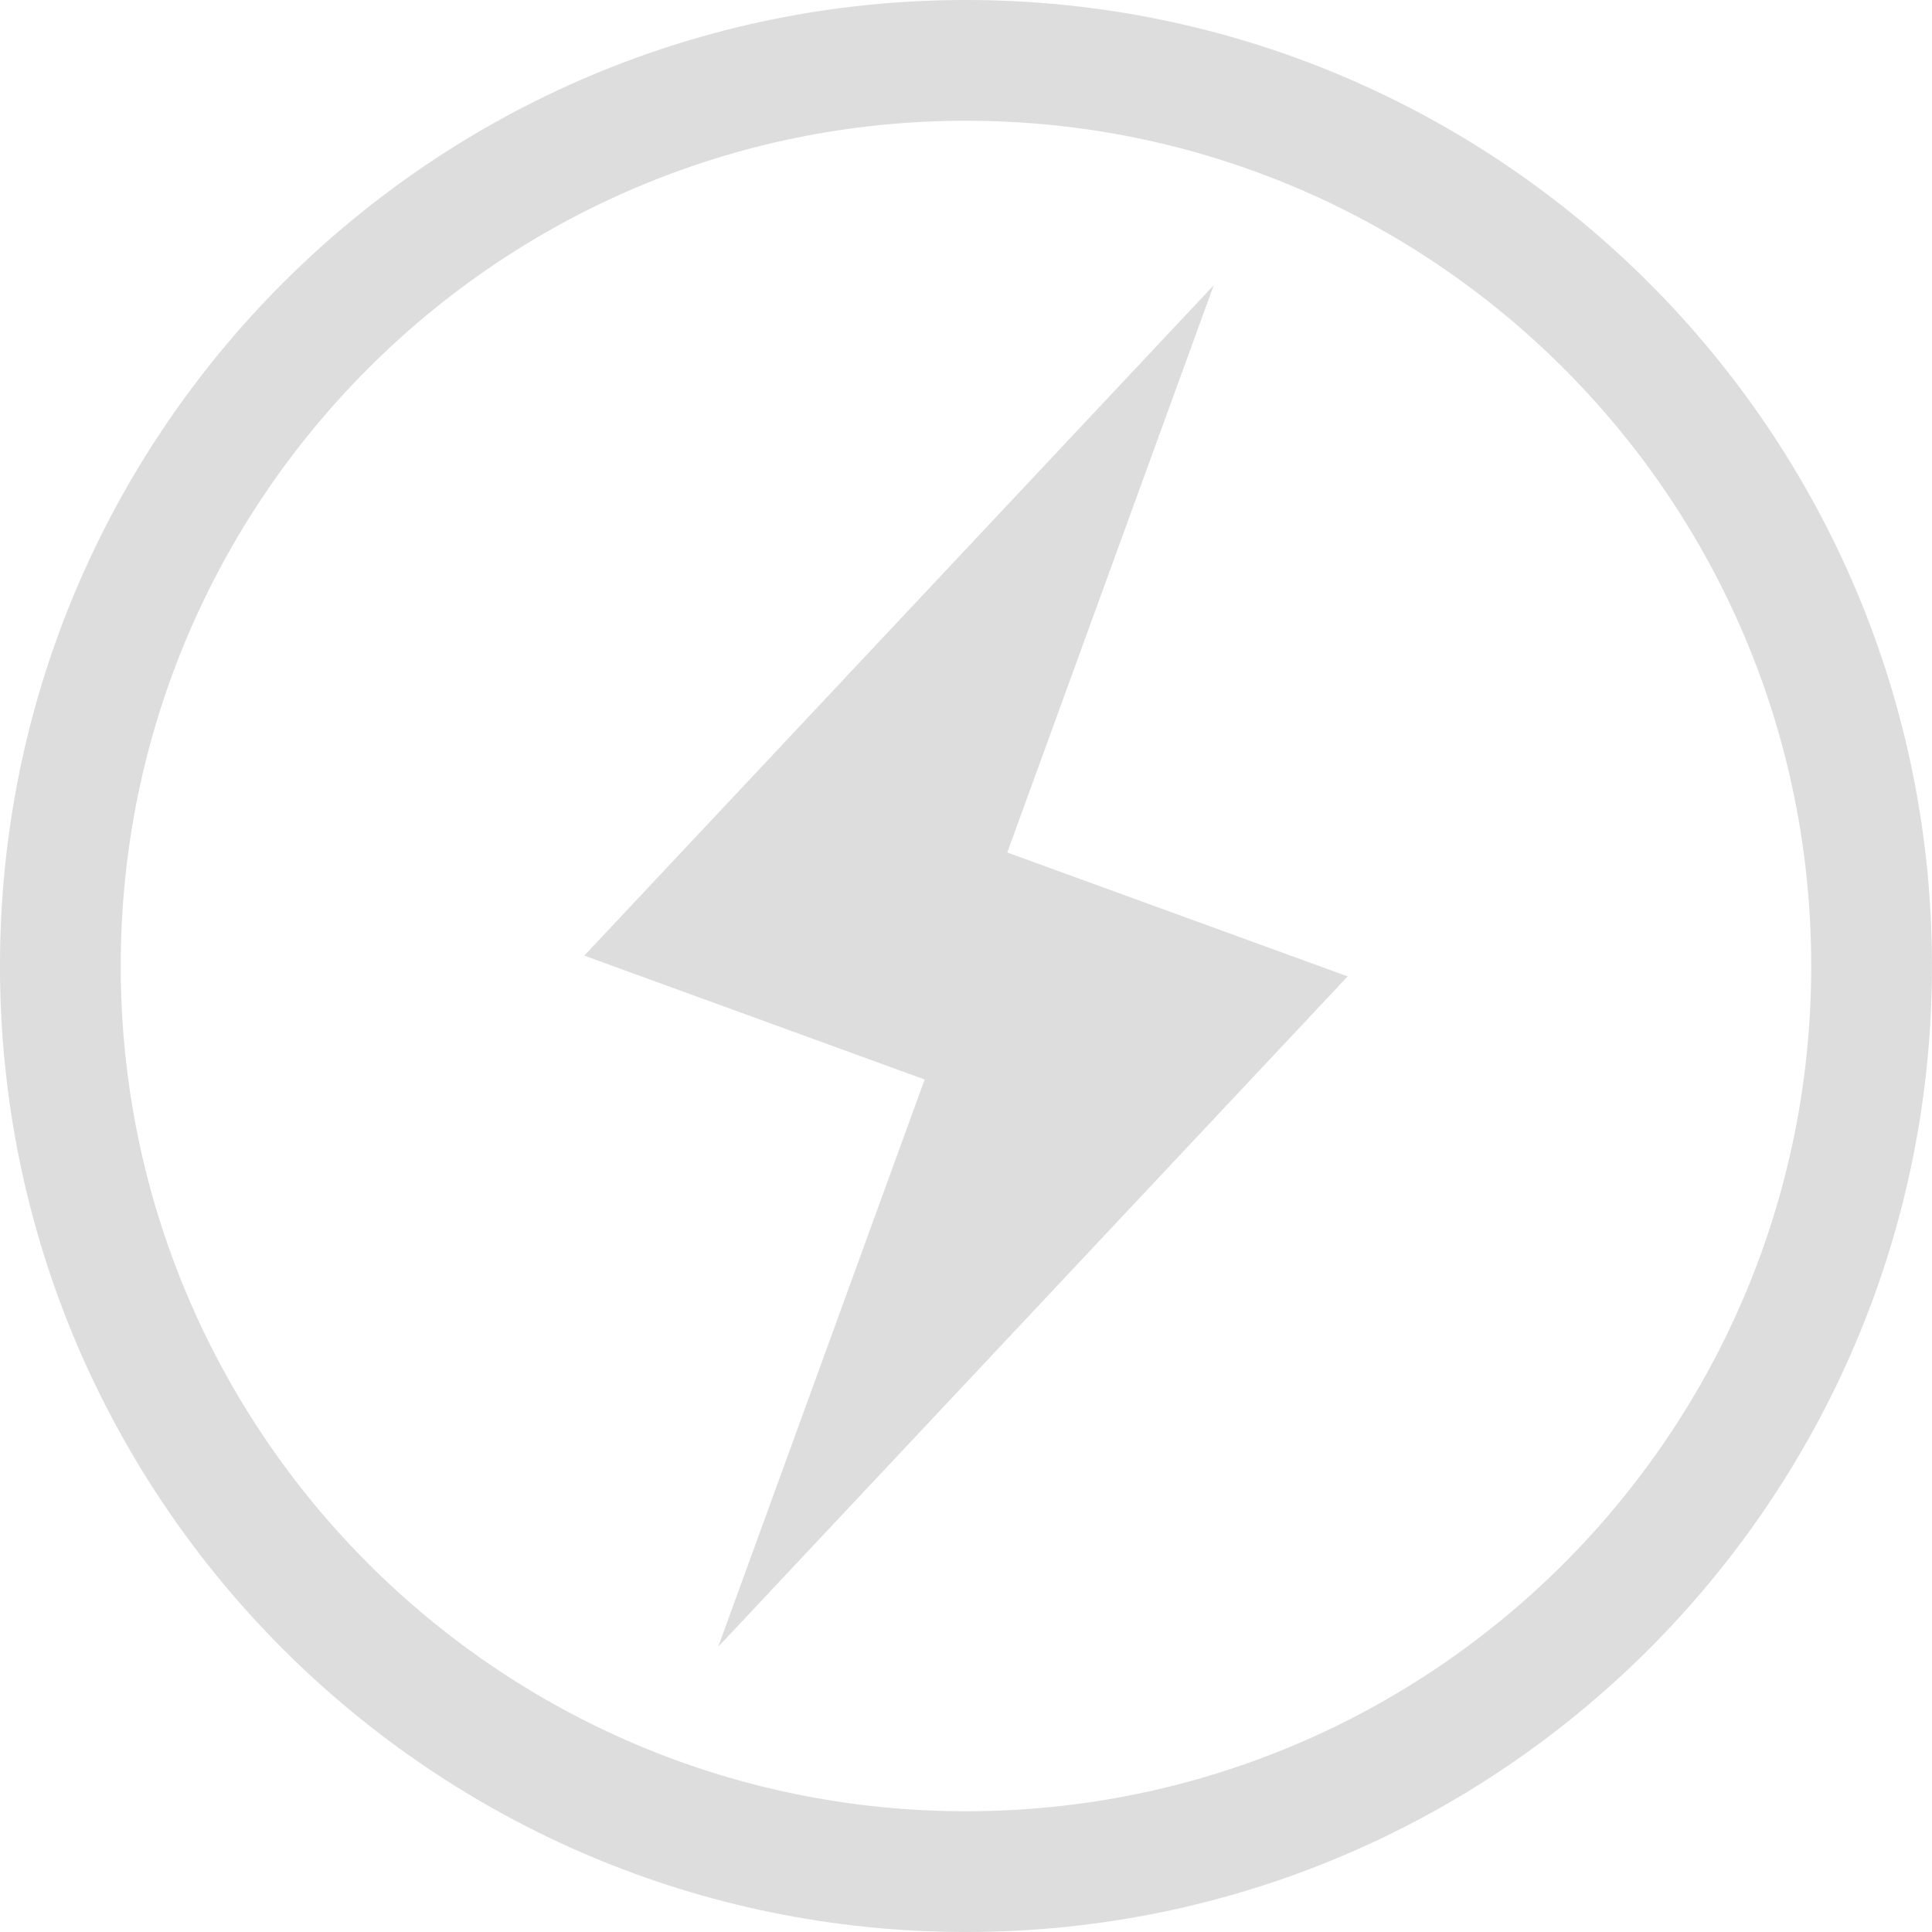
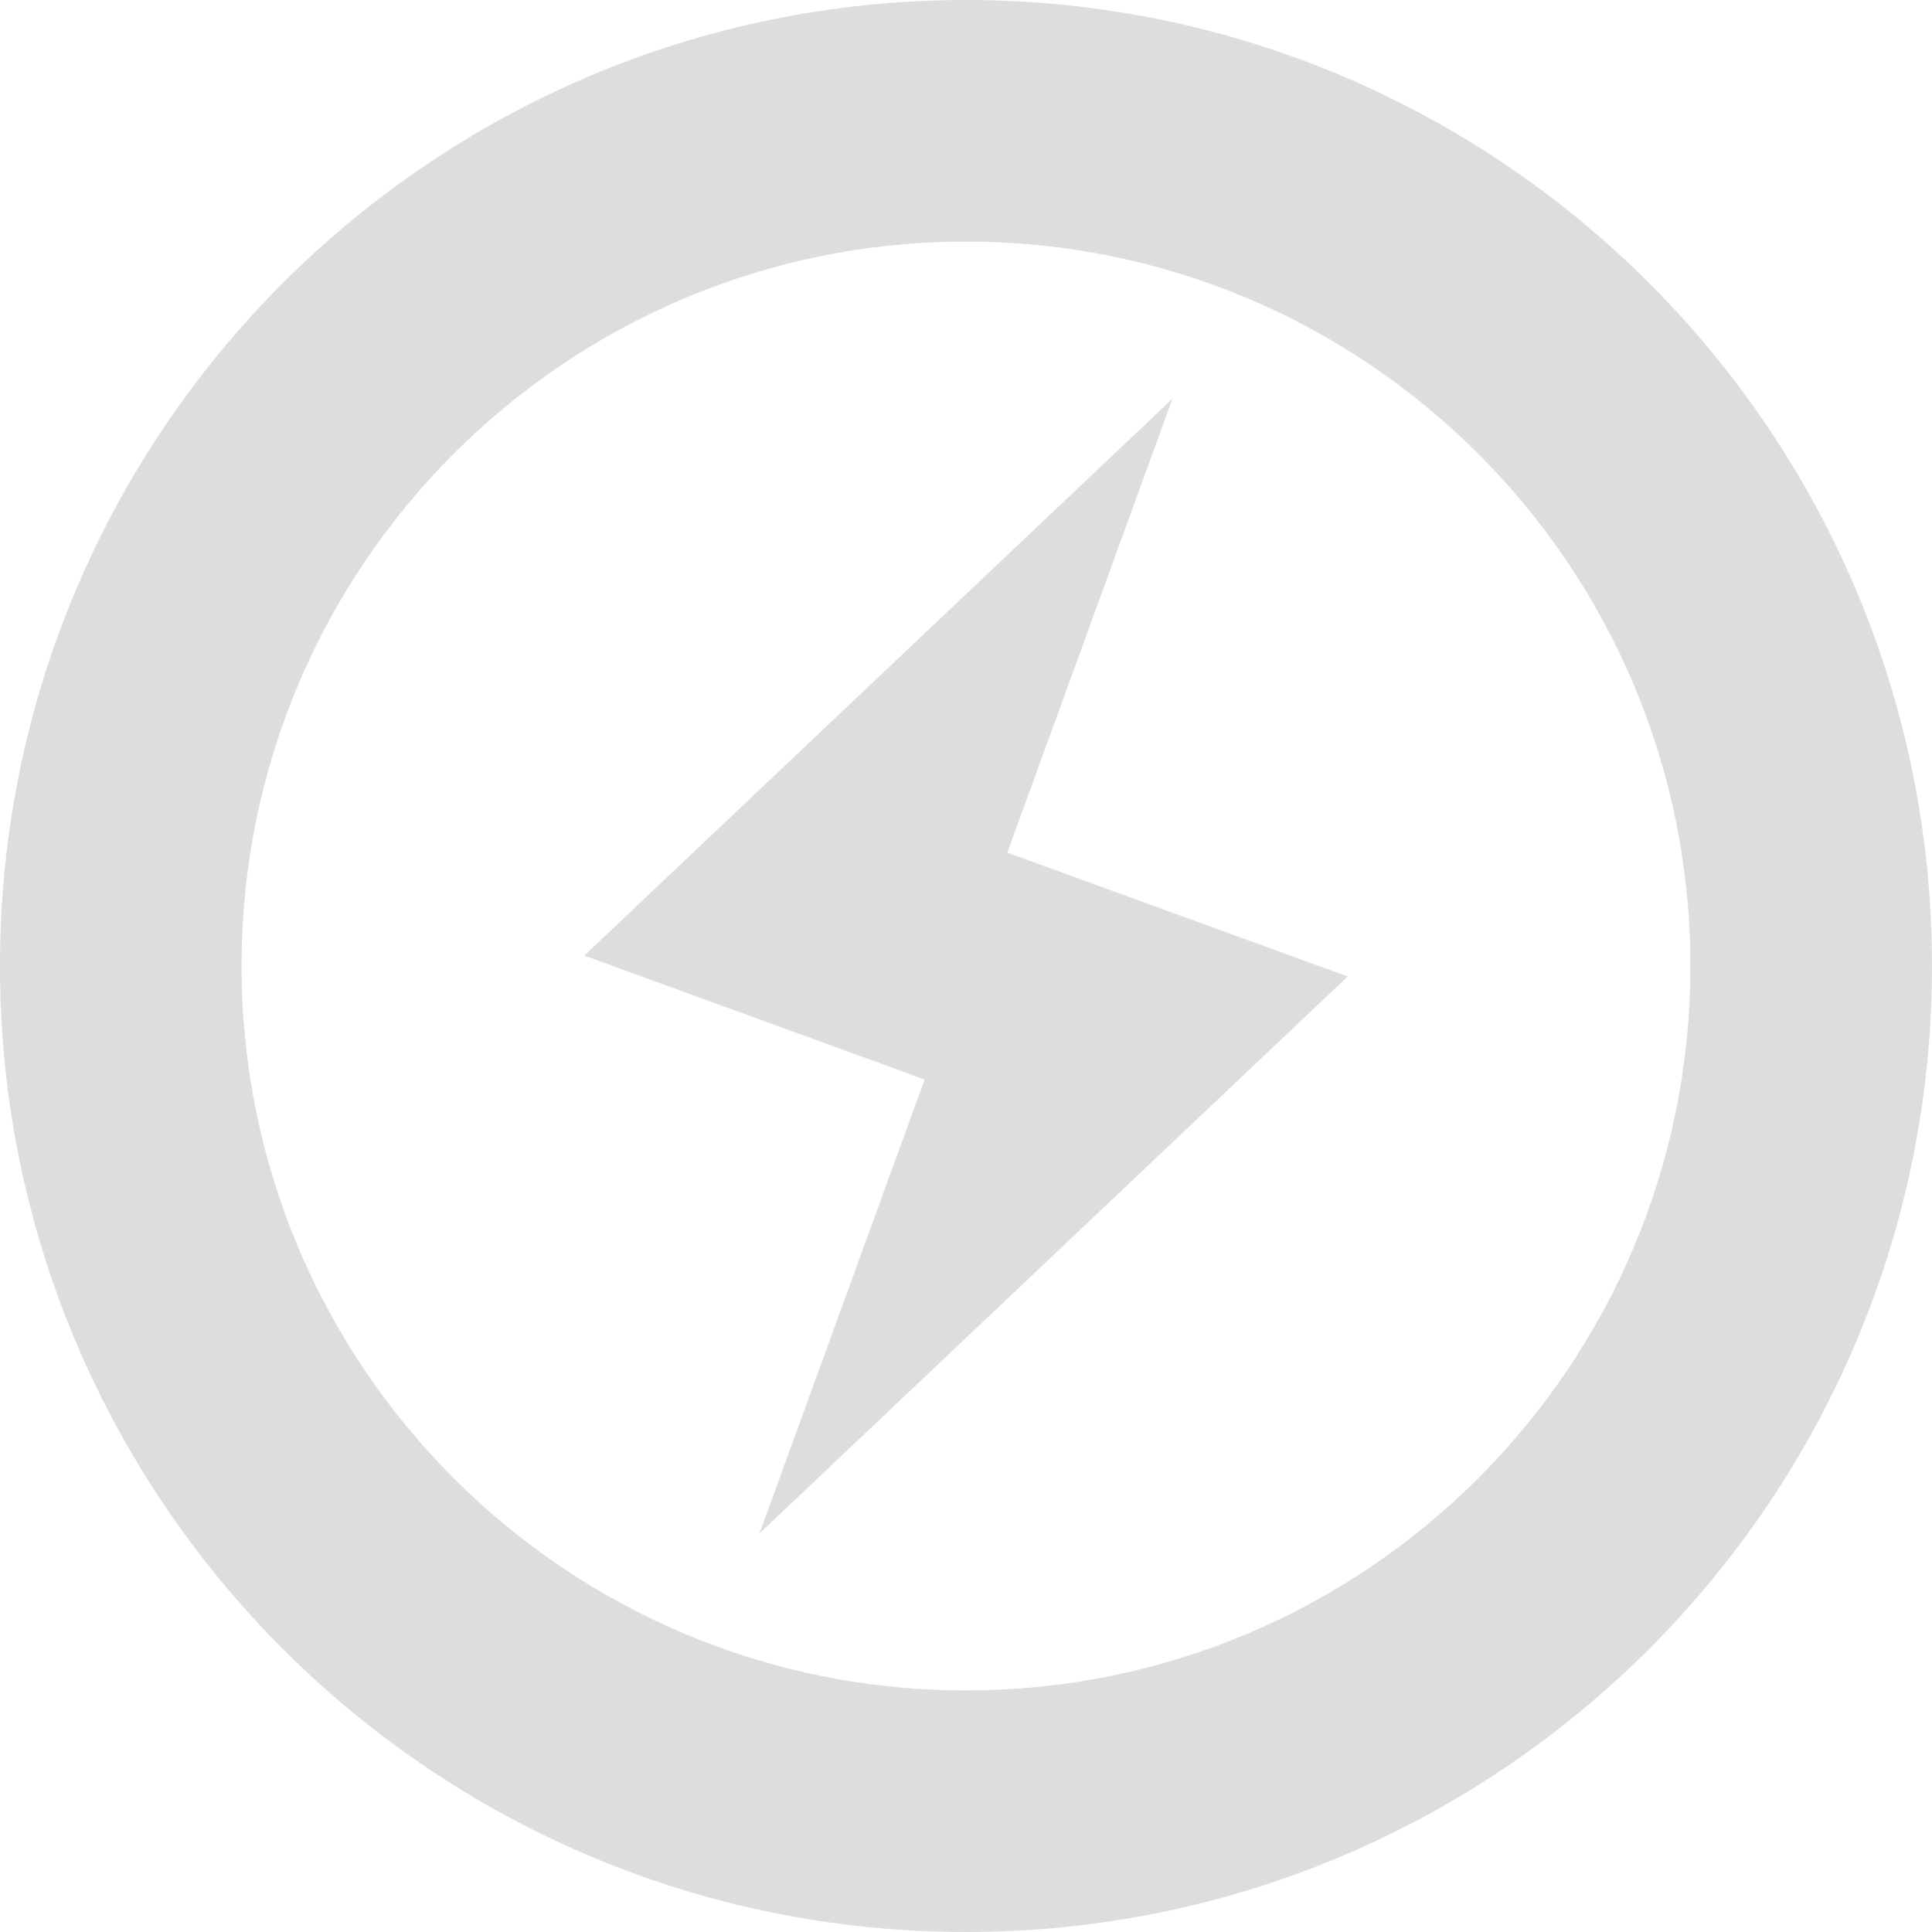
<svg xmlns="http://www.w3.org/2000/svg" xmlns:ns1="http://www.openswatchbook.org/uri/2009/osb" xmlns:xlink="http://www.w3.org/1999/xlink" height="16" id="svg7384" style="enable-background:new" version="1.1" width="16">
  <defs id="defs7386">
    <linearGradient id="linearGradient5606" ns1:paint="solid">
      <stop id="stop5608" offset="0" style="stop-color:#000000;stop-opacity:1;" />
    </linearGradient>
    <filter color-interpolation-filters="sRGB" id="filter7554">
      <feBlend id="feBlend7556" in2="BackgroundImage" mode="darken" />
    </filter>
    <linearGradient gradientTransform="matrix(0.08112299,0,0,0.07855526,540.8143,254.8467)" gradientUnits="userSpaceOnUse" xlink:href="#linearGradient3785" id="linearGradient3189" x1="365.512" x2="365.978" y1="408.397" y2="520.171" />
    <linearGradient id="linearGradient3785">
      <stop id="stop3787" offset="0" style="stop-color:#384880;stop-opacity:1;" />
      <stop id="stop3789" offset="1" style="stop-color:#000000;stop-opacity:1;" />
    </linearGradient>
  </defs>
  <g id="layer9" style="display:inline" transform="translate(-461.0002,335)">
-     <path d="m 469,-335 c -4.418,0 -8,3.582 -8,8 0,4.418 3.582,8 8,8 4.418,0 8,-3.582 8,-8 0,-4.418 -3.582,-8 -8,-8 z m 0,1 c 3.866,0 7,3.134 7,7 0,3.866 -3.134,7 -7,7 -3.866,0 -7,-3.134 -7,-7 0,-3.866 3.134,-7 7,-7 z" id="path7808" style="color:#bebebe;fill:#dddddd;fill-opacity:1;fill-rule:nonzero;stroke:none;stroke-width:1;marker:none;visibility:visible;display:inline;overflow:visible;enable-background:accumulate" />
-     <path d="m 465.839,-327.086 5.213,-5.552 -1.71,4.698 2.819,1.026 -5.213,5.552 1.71,-4.698 z" id="path7810" style="fill:#dddddd;fill-opacity:1;stroke:none" />
+     <path d="m 469,-334 c -3.866,0 -7,3.134 -7,7 0,3.866 3.134,7 7,7 3.866,0 7,-3.134 7,-7 0,-3.866 -3.134,-7 -7,-7 z m 0,1 c 3.314,0 6,2.686 6,6 0,3.314 -2.686,6 -6,6 -3.314,0 -6,-2.686 -6,-6 0,-3.314 2.686,-6 6,-6 z" id="path6101" style="opacity:0.5;color:#000000;fill:#dddddd;fill-opacity:1;fill-rule:nonzero;stroke:none;stroke-width:1;marker:none;visibility:visible;display:inline;overflow:visible;enable-background:accumulate" />
+     <path d="m 465.839,-327.086 4.871,-4.612 -1.368,3.759 2.819,1.026 -4.871,4.612 1.368,-3.759 z" id="path6103" style="fill:#dddddd;fill-opacity:1;stroke:none;display:inline;enable-background:new" />
+     <path d="m 469,-335 c -4.418,0 -8,3.582 -8,8 0,4.418 3.582,8 8,8 4.418,0 8,-3.582 8,-8 0,-4.418 -3.582,-8 -8,-8 z m 0,2 c 3.314,0 6,2.686 6,6 0,3.314 -2.686,6 -6,6 -3.314,0 -6,-2.686 -6,-6 0,-3.314 2.686,-6 6,-6 z" id="path6105" style="color:#000000;fill:#dddddd;fill-opacity:1;fill-rule:nonzero;stroke:none;stroke-width:1;marker:none;visibility:visible;display:inline;overflow:visible;enable-background:accumulate" />
  </g>
  <g id="layer10" style="display:inline;filter:url(#filter7554)" transform="translate(-461.0002,335)" />
  <g id="layer1" style="display:inline" transform="translate(-220,-282)" />
  <g id="layer14" style="display:inline" transform="translate(-461.0002,335)" />
  <g id="layer15" style="display:inline" transform="translate(-461.0002,335)" />
  <g id="g71291" style="display:inline" transform="translate(-461.0002,335)" />
  <g id="layer2" style="display:inline" transform="translate(-220,-132)" />
  <g id="g6058" style="display:inline" transform="translate(-220,-132)" />
  <g id="layer12" style="display:inline" transform="translate(-461.0002,335)" />
</svg>
